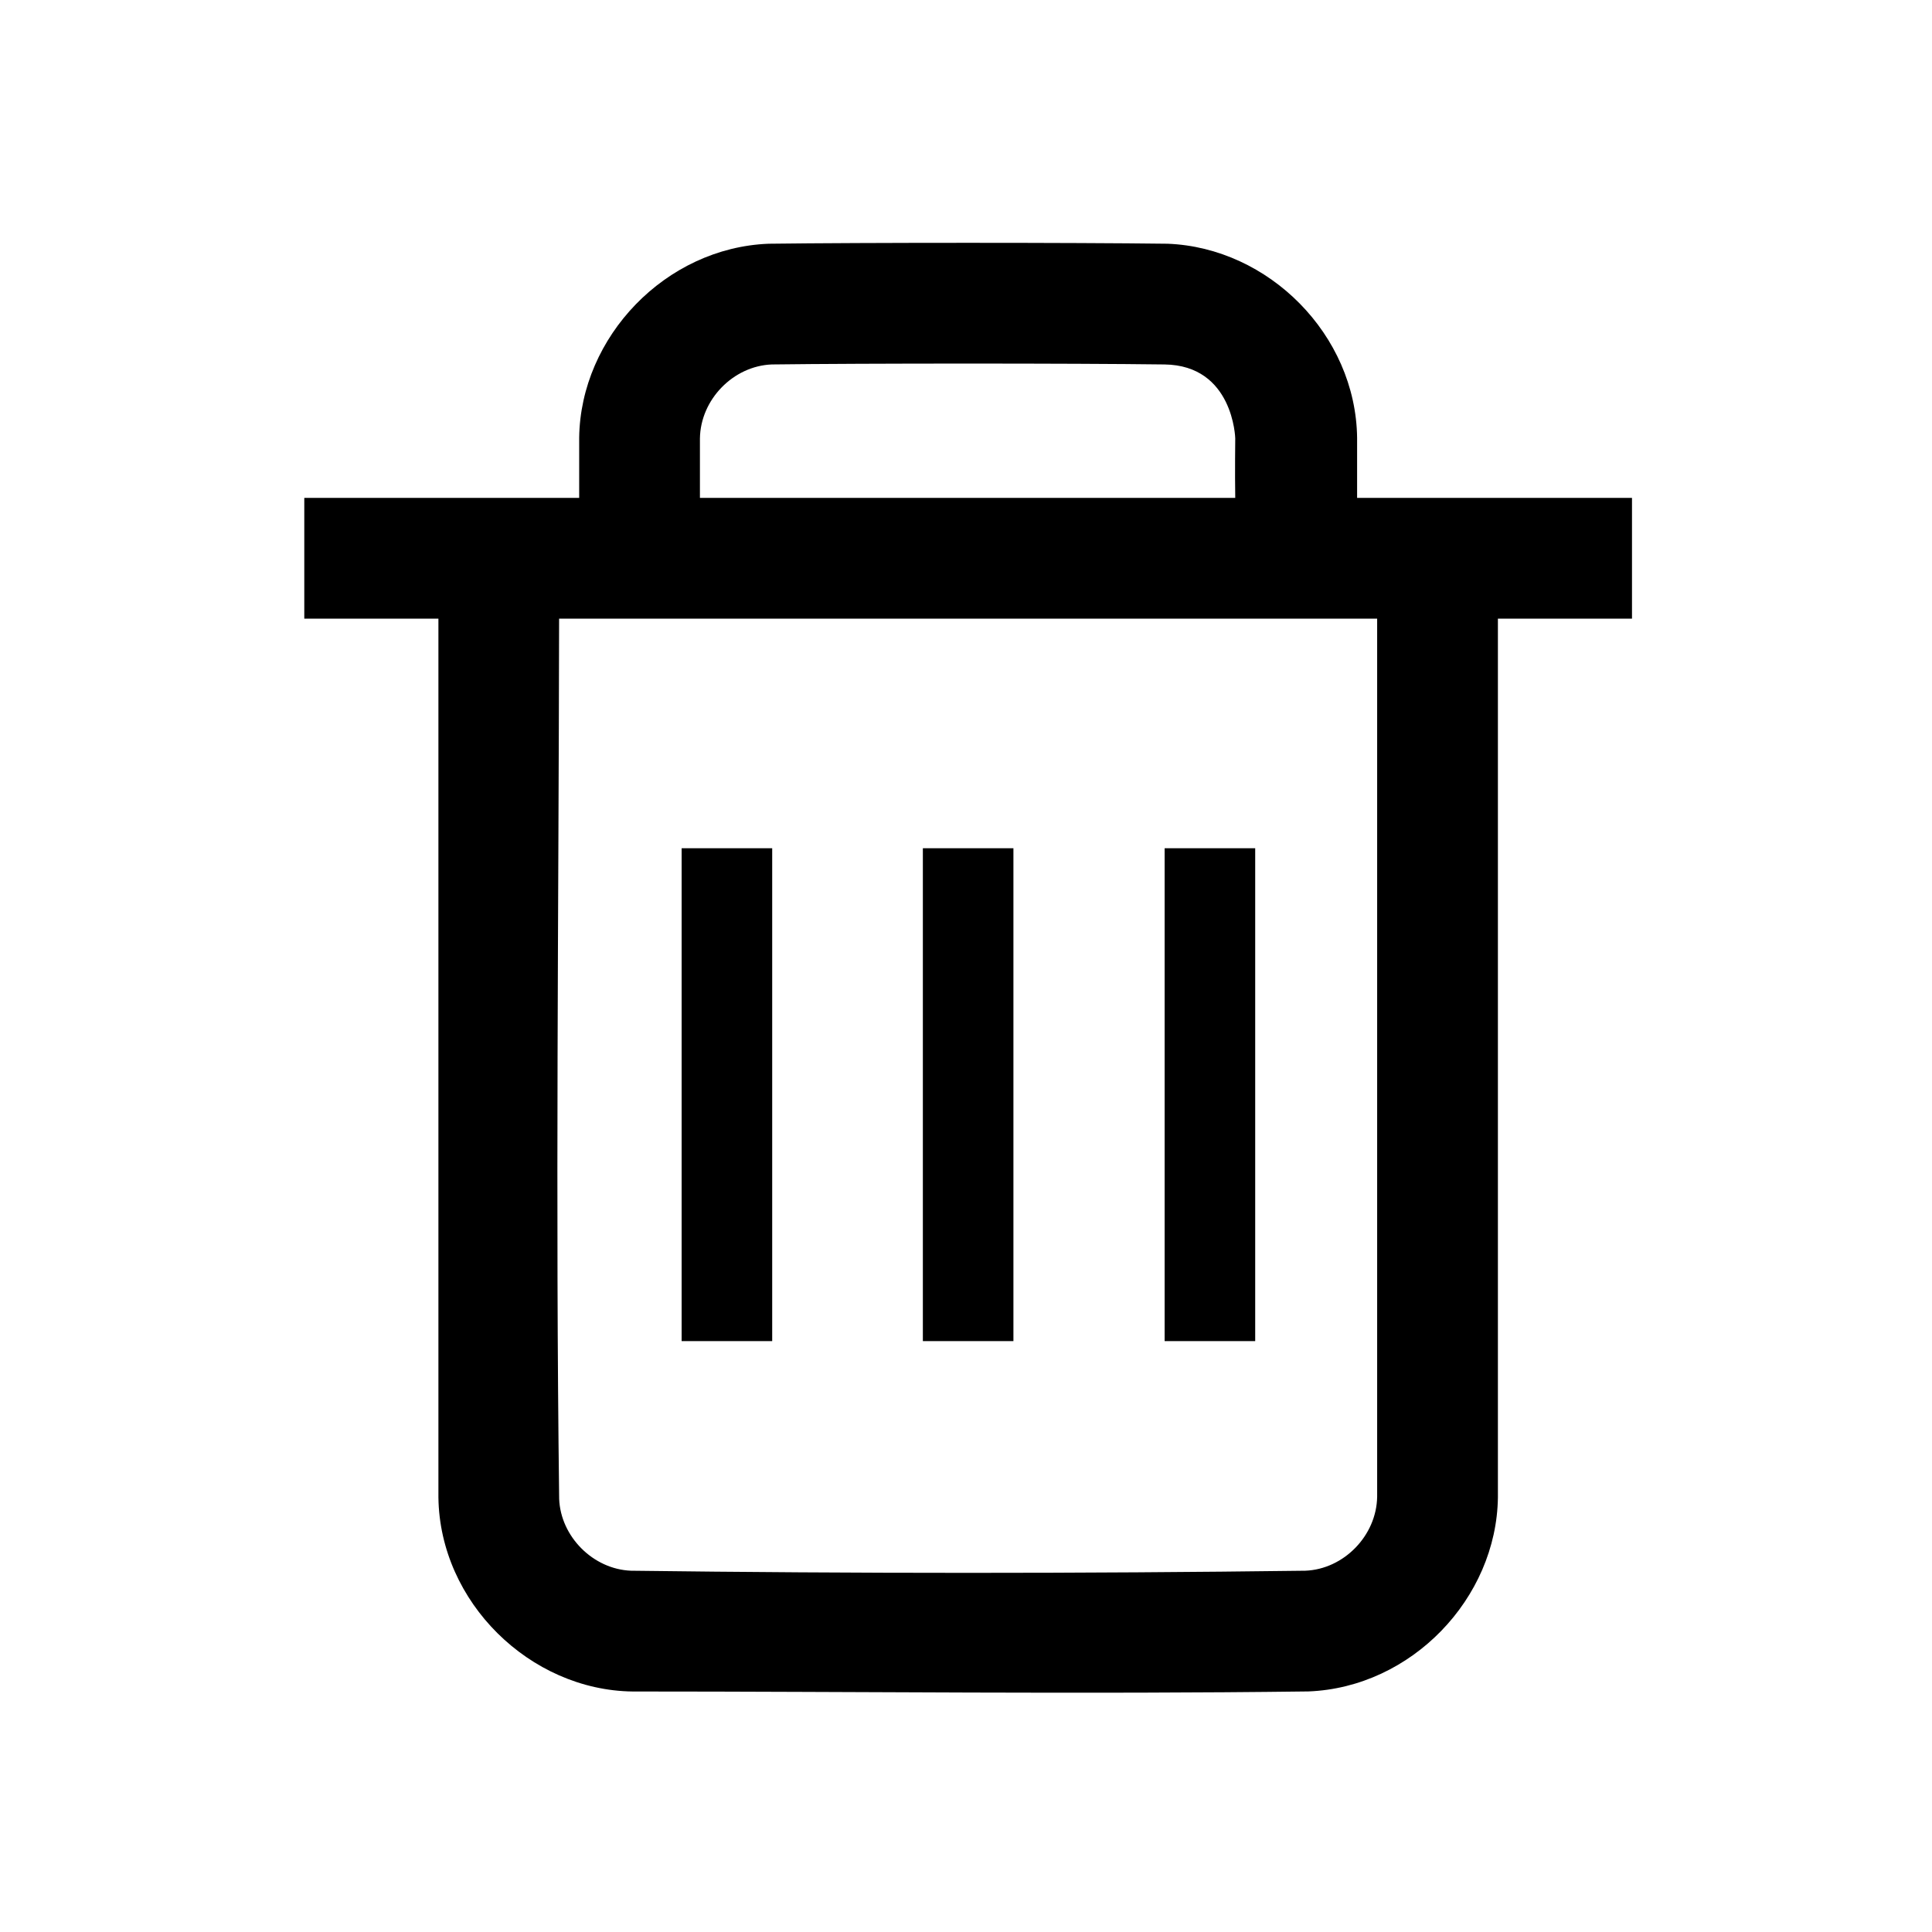
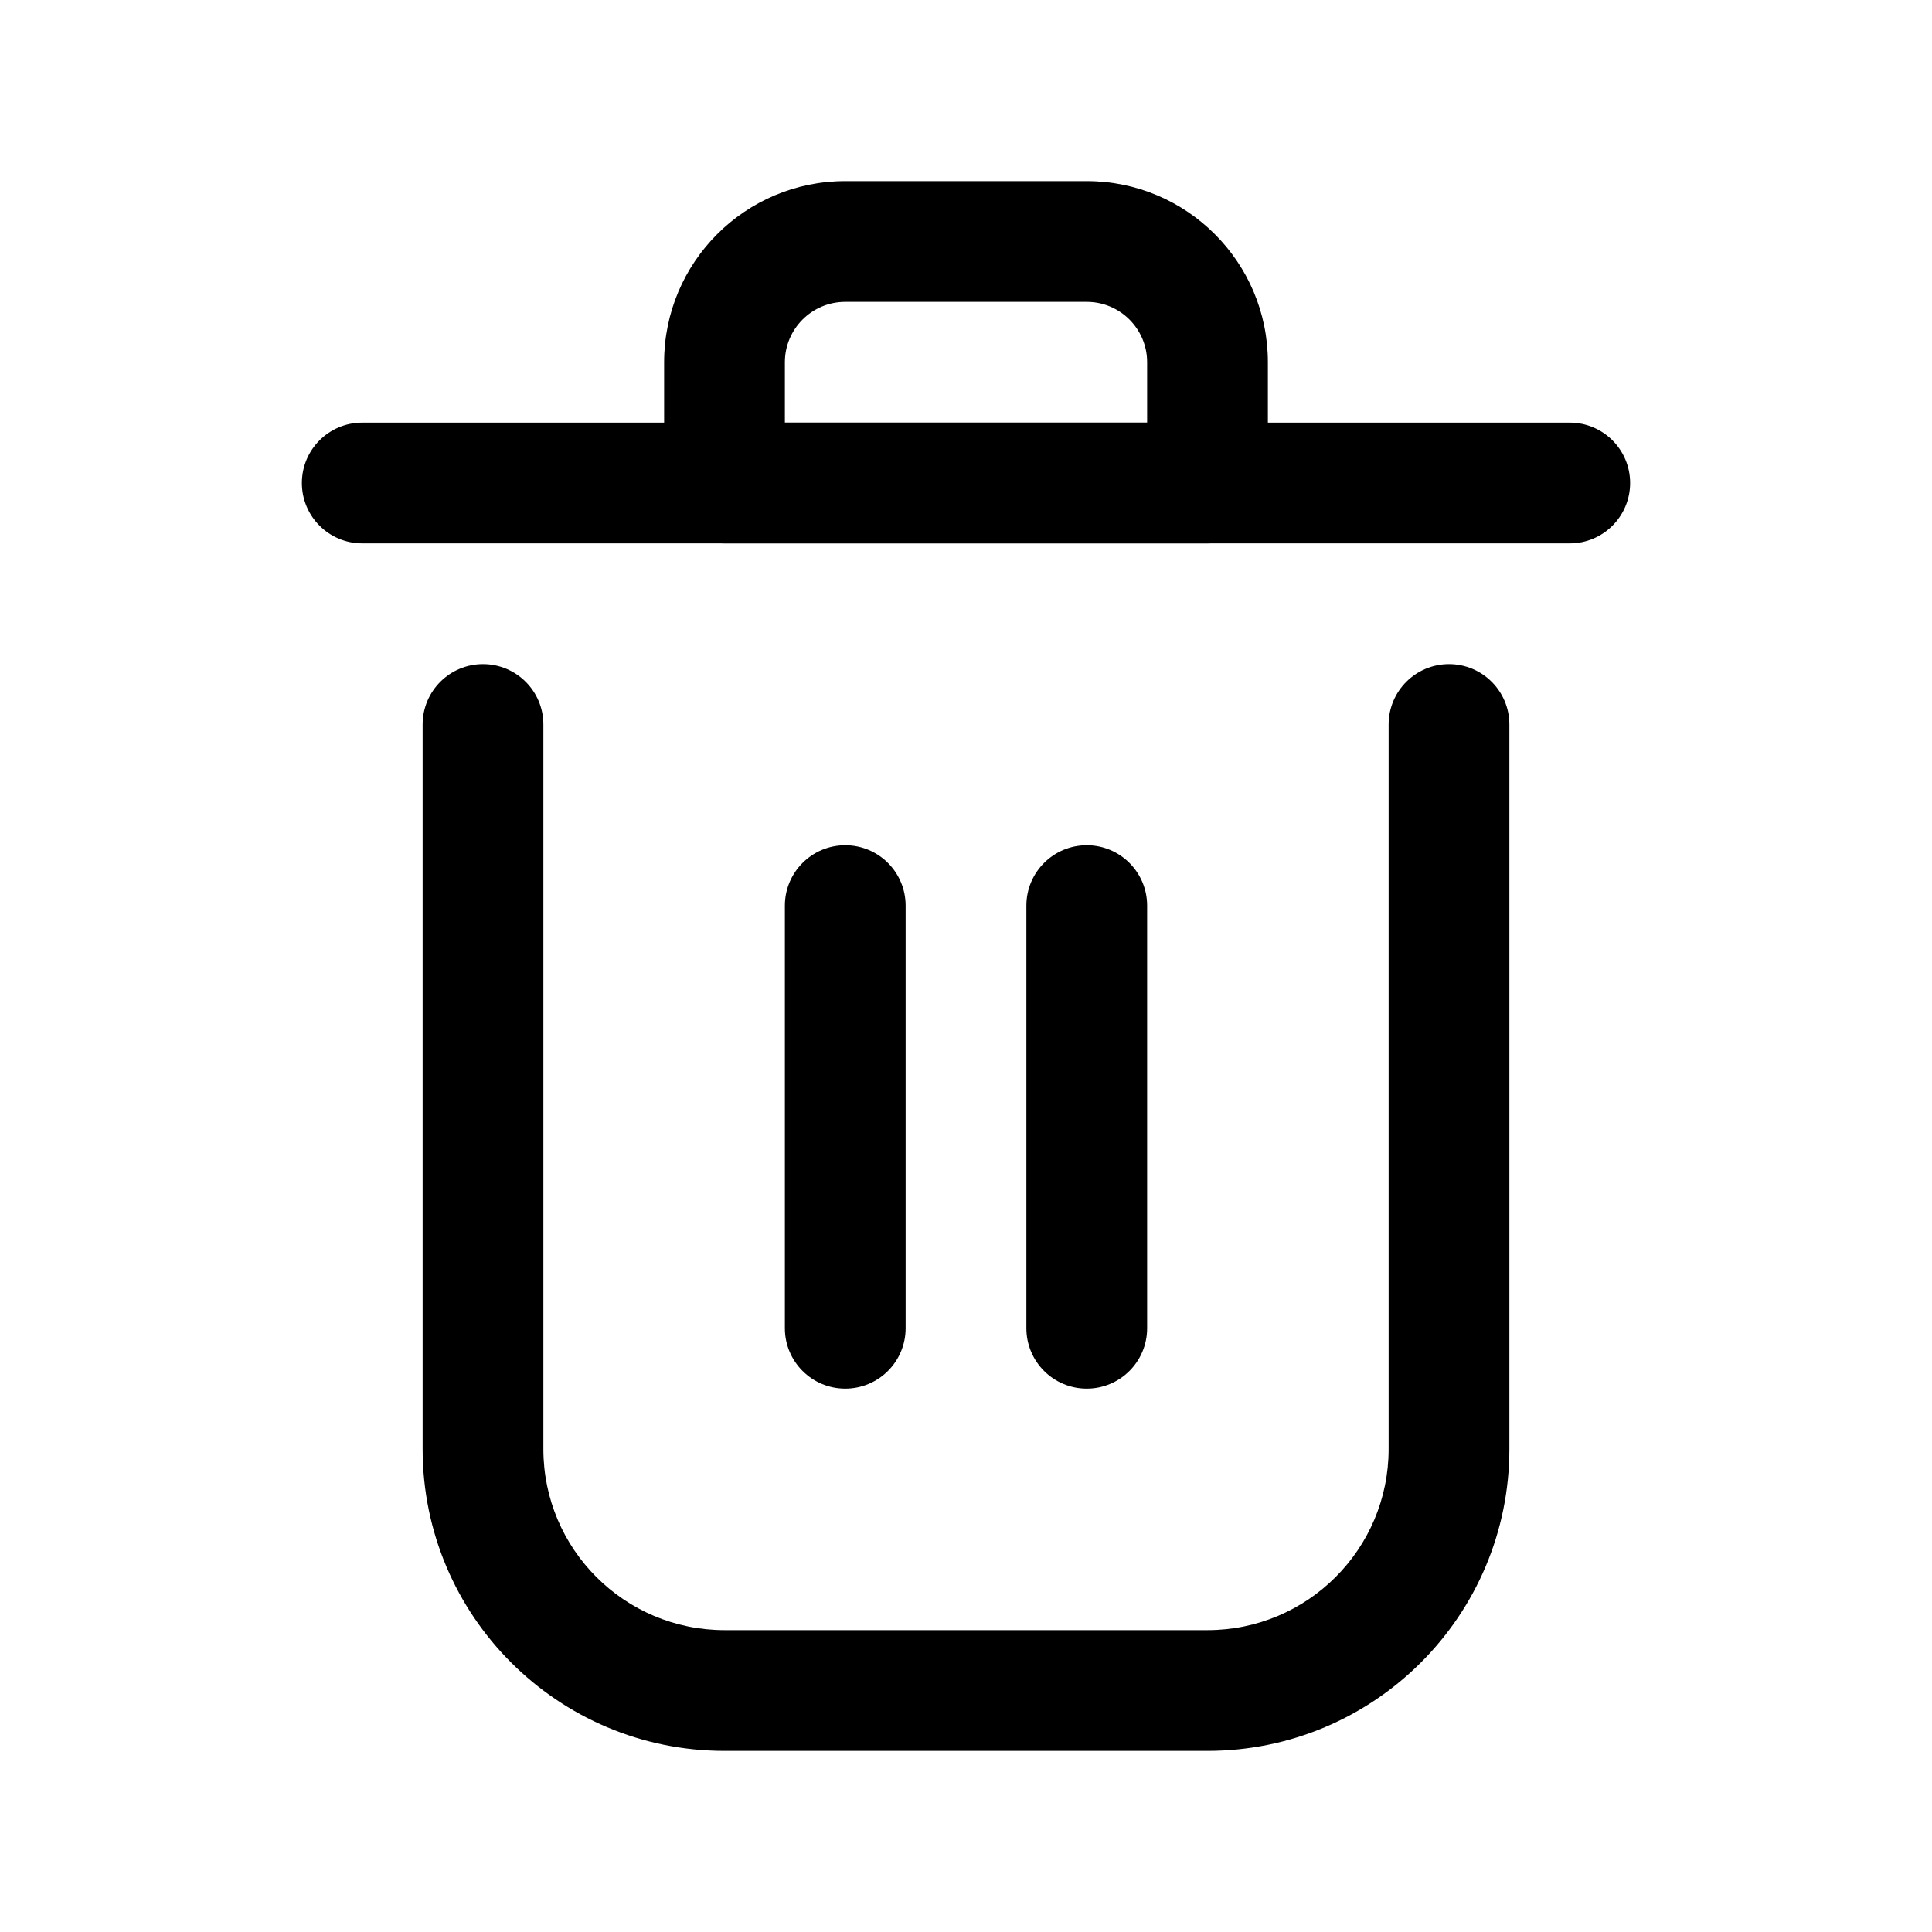
- <svg xmlns="http://www.w3.org/2000/svg" width="100%" height="100%" viewBox="0 0 64 64" version="1.1" xml:space="preserve" style="fill-rule:evenodd;clip-rule:evenodd;stroke-linejoin:round;stroke-miterlimit:2;">
-   <rect id="Icons" x="-64" y="-64" width="1280" height="800" style="fill:none;" />
-   <g id="Icons1">
-     <g id="Strike" />
-     <g id="H1" />
-     <g id="H2" />
-     <g id="H3" />
-     <g id="list-ul" />
-     <g id="hamburger-1" />
-     <g id="hamburger-2" />
-     <g id="list-ol" />
-     <g id="list-task" />
-     <g id="trash">
-       <path d="M19.186,16.493l0,-1.992c0.043,-3.346 2.865,-6.296 6.277,-6.427c3.072,-0.04 10.144,-0.04 13.216,0c3.346,0.129 6.233,3.012 6.277,6.427l0,1.992l9.106,0l0,4l-4.442,0l0,29.11c-0.043,3.348 -2.865,6.296 -6.278,6.428c-7.462,0.095 -14.926,0.002 -22.39,0.002c-3.396,-0.044 -6.385,-2.96 -6.429,-6.43l0,-29.11l-4.443,0l0,-4l9.106,0Zm26.434,4l-27.099,0c-0.014,9.72 -0.122,19.441 0.002,29.16c0.049,1.25 1.125,2.33 2.379,2.379c7.446,0.095 14.893,0.095 22.338,0c1.273,-0.049 2.363,-1.163 2.38,-2.455l0,-29.084Zm-4.701,-4c-0.014,-0.83 0,-1.973 0,-1.973c0,0 -0.059,-2.418 -2.343,-2.447c-3.003,-0.039 -10.007,-0.039 -13.01,0c-1.273,0.049 -2.363,1.162 -2.38,2.454l0,1.966l17.733,0Z" style="fill-rule:nonzero;" />
-       <rect x="22.58" y="28.099" width="3" height="16.327" style="fill-rule:nonzero;" />
-       <rect x="30.571" y="28.099" width="3" height="16.327" style="fill-rule:nonzero;" />
-       <rect x="38.58" y="28.099" width="3" height="16.327" style="fill-rule:nonzero;" />
-     </g>
-     <g id="vertical-menu" />
-     <g id="horizontal-menu" />
-     <g id="sidebar-2" />
-     <g id="Pen" />
-     <g id="Pen1" />
-     <g id="clock" />
-     <g id="external-link" />
-     <g id="hr" />
-     <g id="info" />
-     <g id="warning" />
-     <g id="plus-circle" />
-     <g id="minus-circle" />
-     <g id="vue" />
-     <g id="cog" />
-     <g id="logo" />
-     <g id="eye-slash" />
-     <g id="eye" />
-     <g id="toggle-off" />
-     <g id="shredder" />
-     <g id="spinner--loading--dots-" />
-     <g id="react" />
+ <svg xmlns="http://www.w3.org/2000/svg" viewBox="0 0 32 32">
+   <defs>
+     <style>.cls-1{fill:none;}</style>
+   </defs>
+   <g data-name="Layer 2" id="Layer_2">
+     <path d="M20,29H12a5,5,0,0,1-5-5V12a1,1,0,0,1,2,0V24a3,3,0,0,0,3,3h8a3,3,0,0,0,3-3V12a1,1,0,0,1,2,0V24A5,5,0,0,1,20,29Z" />
+     <path d="M26,9H6A1,1,0,0,1,6,7H26a1,1,0,0,1,0,2Z" />
+     <path d="M20,9H12a1,1,0,0,1-1-1V6a3,3,0,0,1,3-3h4a3,3,0,0,1,3,3V8A1,1,0,0,1,20,9ZM13,7h6V6a1,1,0,0,0-1-1H14a1,1,0,0,0-1,1Z" />
+     <path d="M14,23a1,1,0,0,1-1-1V15a1,1,0,0,1,2,0v7A1,1,0,0,1,14,23Z" />
+     <path d="M18,23a1,1,0,0,1-1-1V15a1,1,0,0,1,2,0v7A1,1,0,0,1,18,23Z" />
+   </g>
+   <g id="frame">
+     <rect class="cls-1" height="32" width="32" />
  </g>
</svg>
